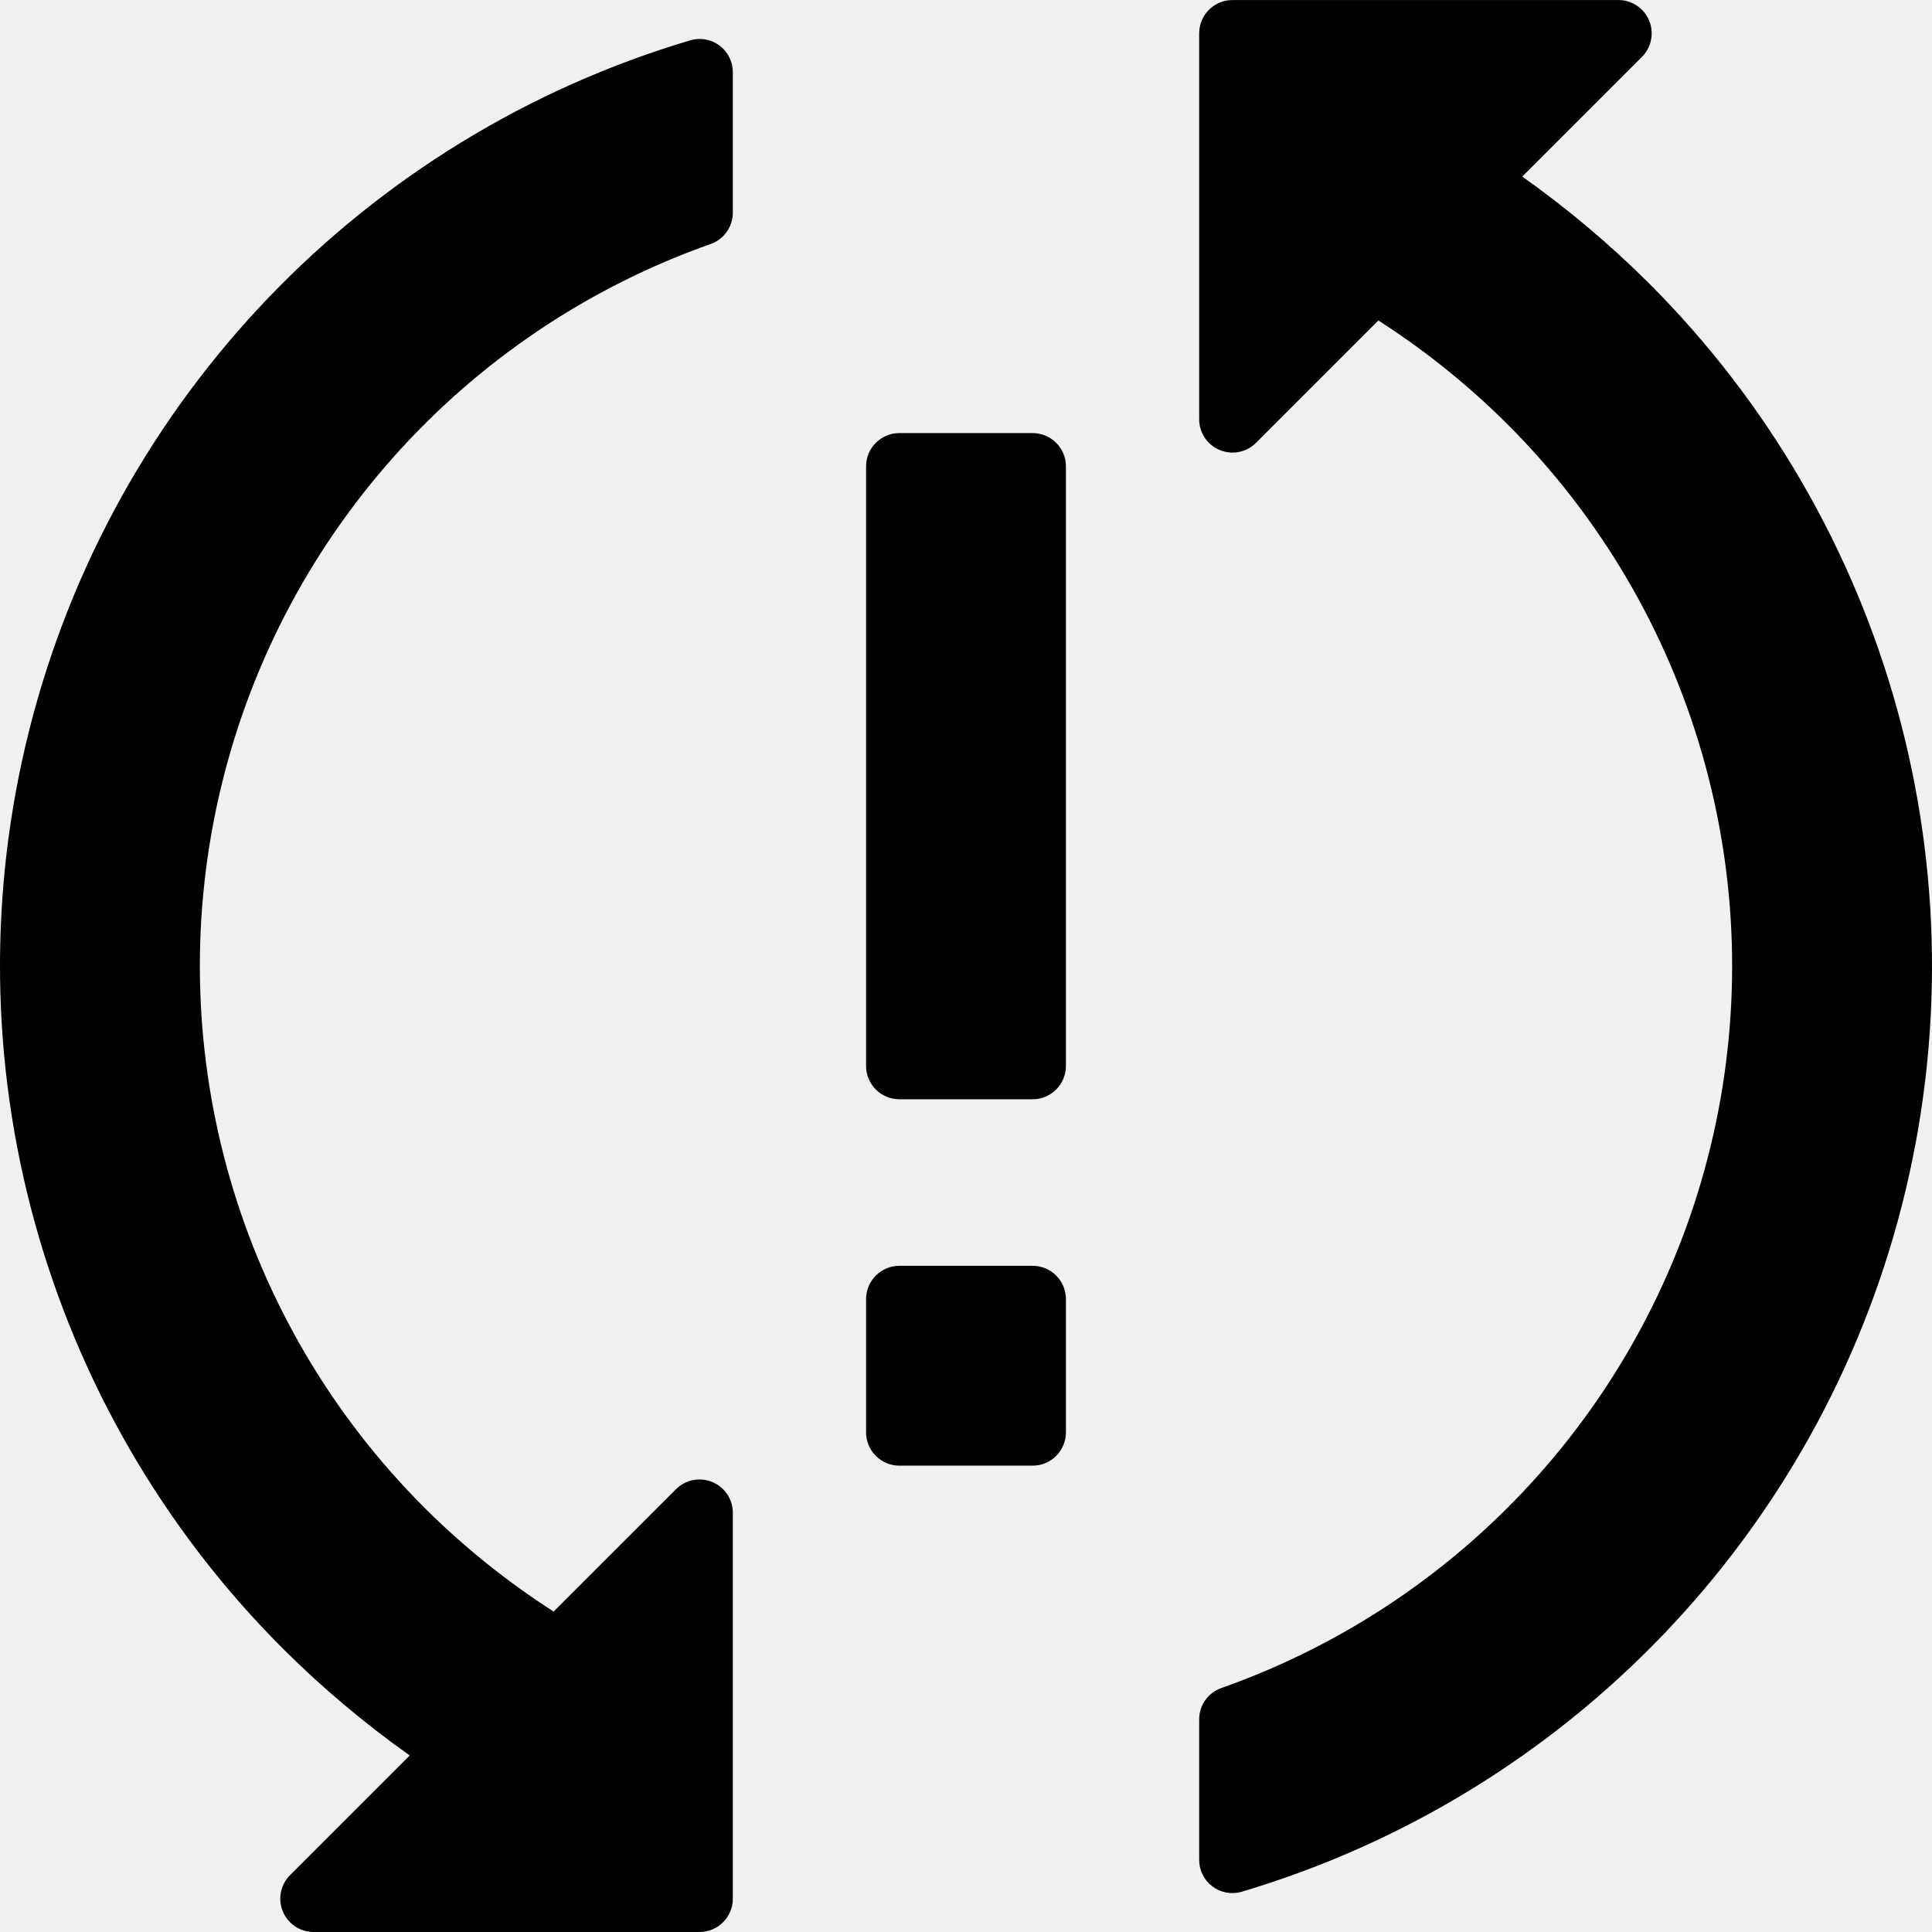
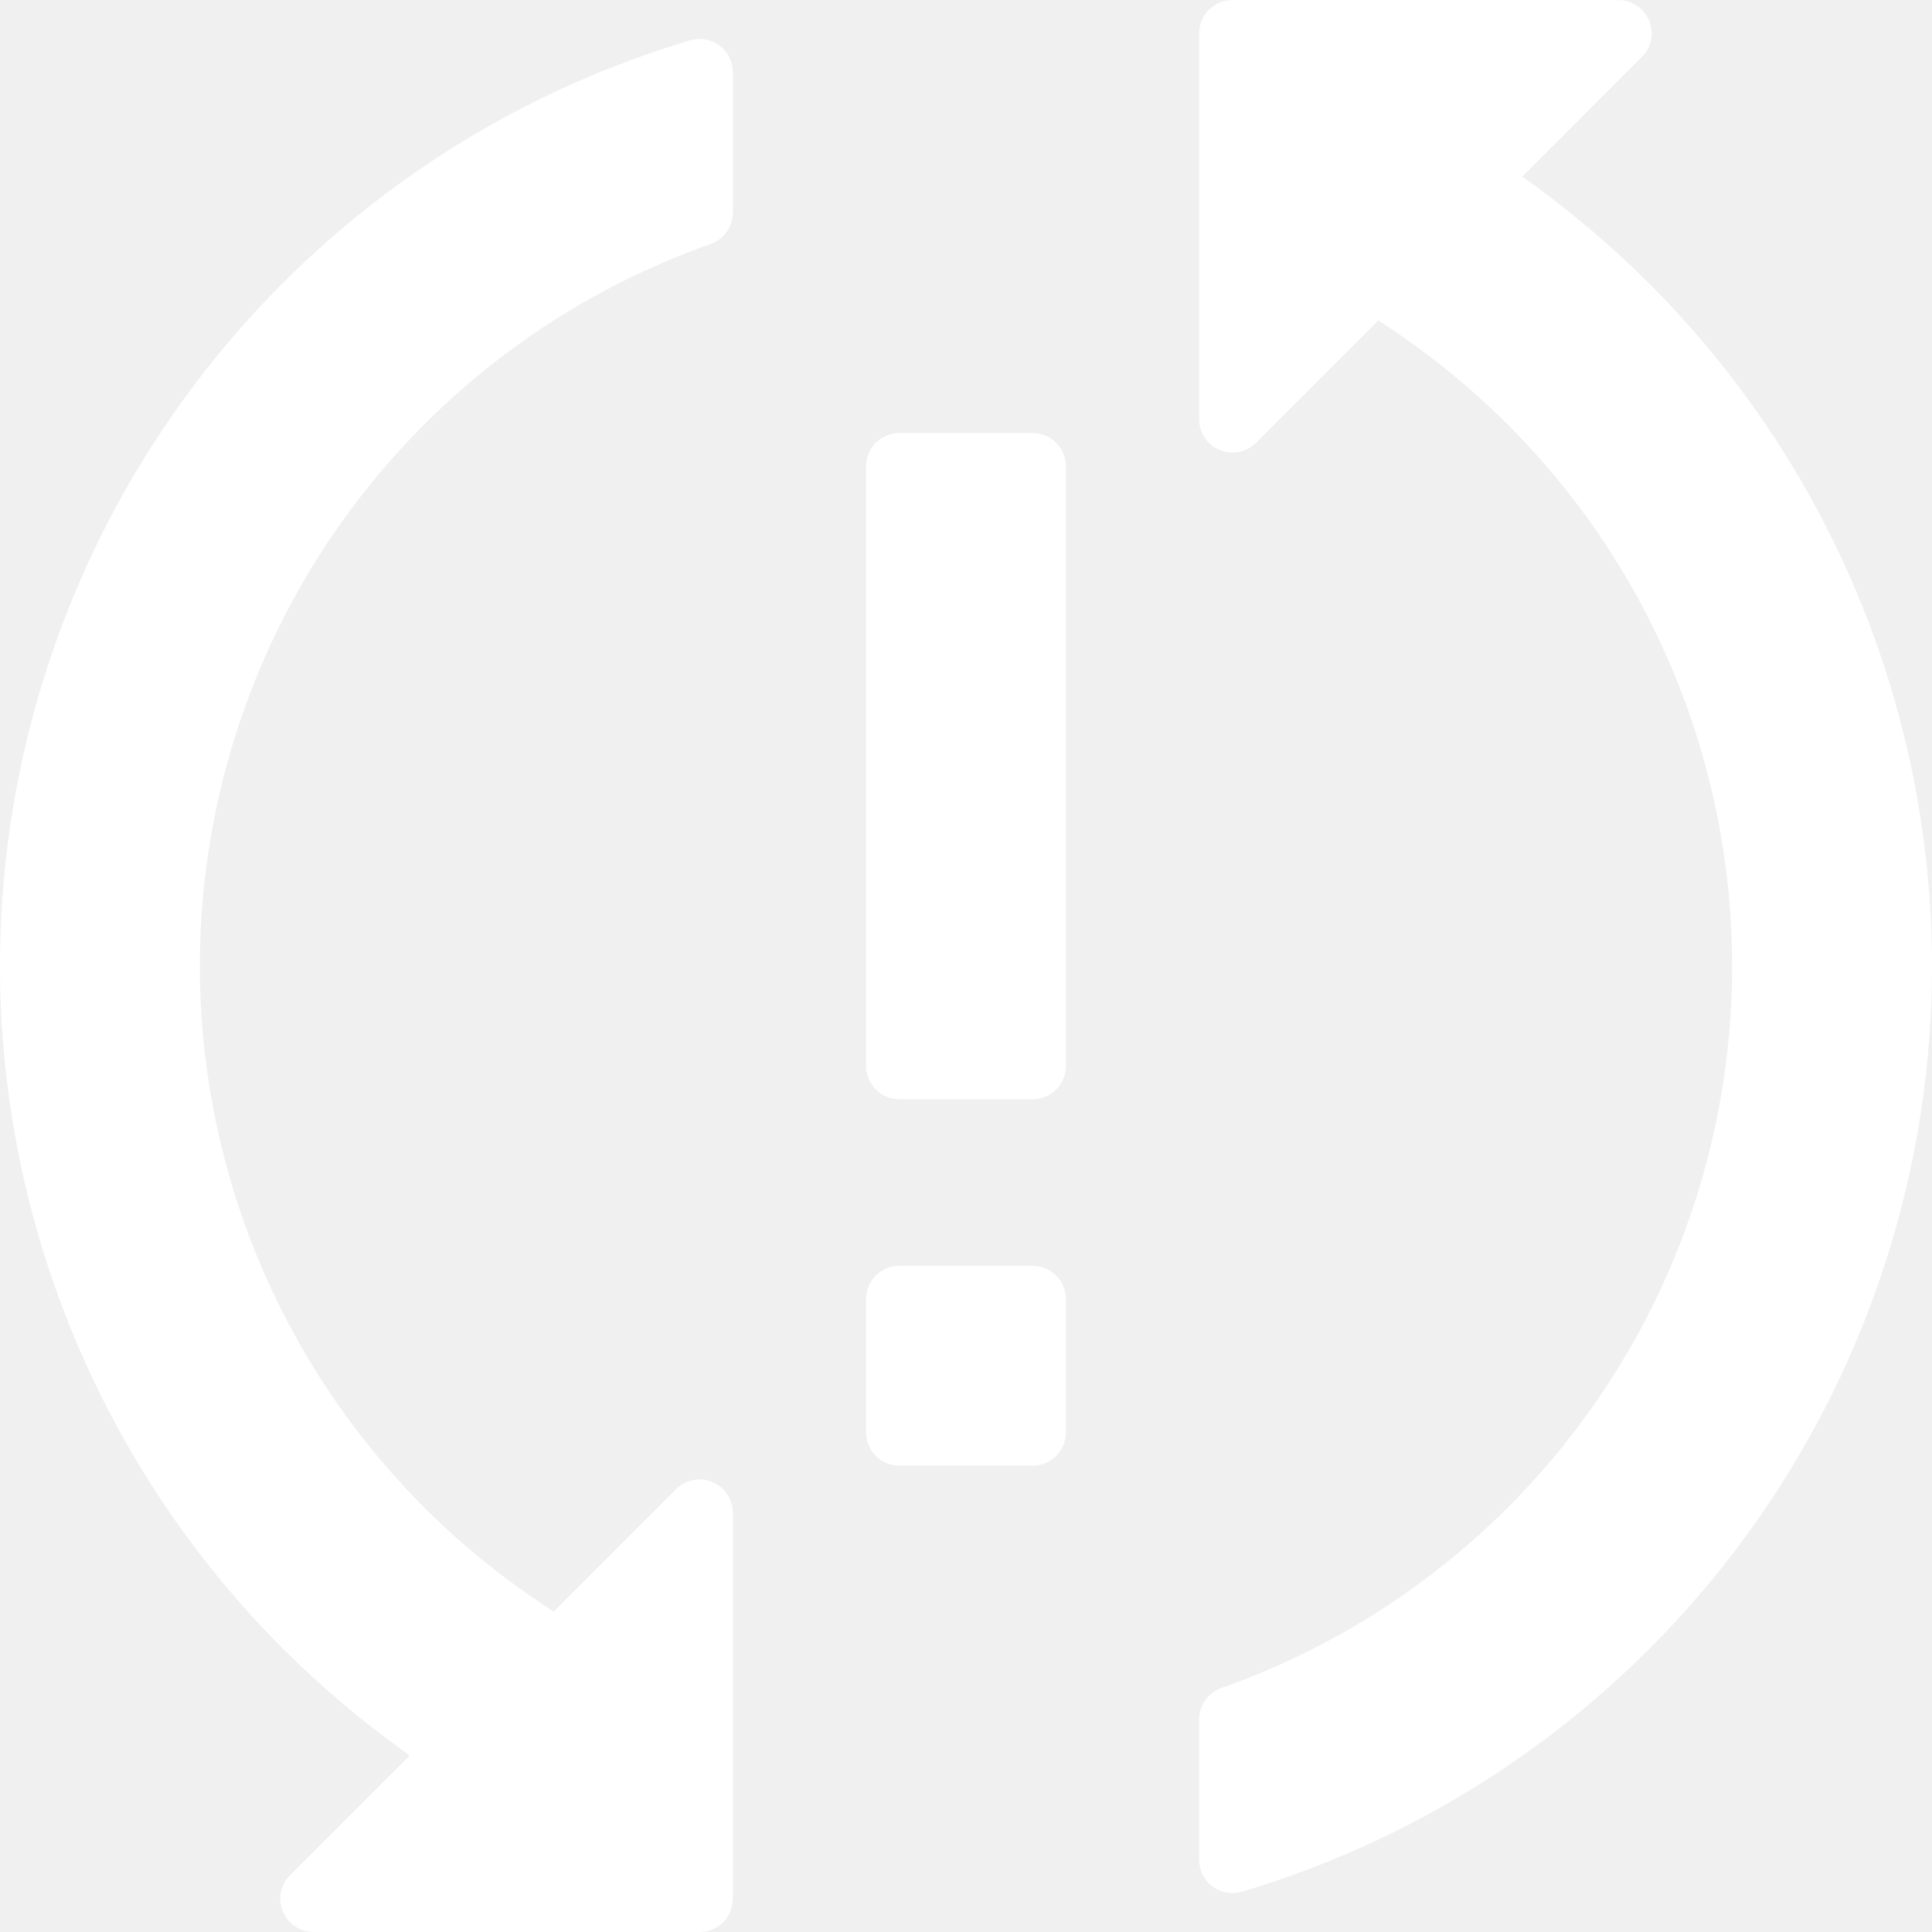
<svg xmlns="http://www.w3.org/2000/svg" height="512pt" viewBox="0 0 512.012 512" width="512pt">
-   <path d="m238.352 335.453h35.309c4.875 0 8.828 3.953 8.828 8.828v35.312c0 4.875-3.953 8.824-8.828 8.824h-35.309c-4.875 0-8.828-3.949-8.828-8.824v-35.312c0-4.875 3.953-8.828 8.828-8.828zm0 0" />
-   <path d="m238.352 114.766h35.309c4.875 0 8.828 3.949 8.828 8.828v158.895c0 4.875-3.953 8.828-8.828 8.828h-35.309c-4.875 0-8.828-3.953-8.828-8.828v-158.895c0-4.879 3.953-8.828 8.828-8.828zm0 0" />
-   <path d="m108.586 465.219-31.715 31.715c-2.527 2.527-3.281 6.324-1.918 9.621 1.367 3.301 4.586 5.453 8.16 5.449h102.273c4.875 0 8.824-3.949 8.824-8.824v-102.277c0-3.57-2.148-6.789-5.449-8.152-3.297-1.367-7.094-.613-9.617 1.91l-32.426 32.426c-12.363-7.938-23.848-17.168-34.25-27.543-49.301-49.258-69.875-120.371-54.492-188.344 15.387-67.973 64.578-123.293 130.289-146.516 3.539-1.211 5.926-4.527 5.945-8.27v-37.246c.02-2.762-1.262-5.371-3.457-7.047-2.195-1.676-5.047-2.227-7.707-1.48-86.48 25.684-153.051 95.008-175.203 182.461-22.156 87.449 3.375 180.109 67.195 243.871 10.375 10.332 21.598 19.781 33.547 28.246zm0 0" />
-   <path d="m328.965 501.371c86.48-25.684 153.051-95.008 175.203-182.461 22.156-87.453-3.375-180.109-67.195-243.871-10.375-10.332-21.598-19.781-33.547-28.246l31.715-31.719c2.527-2.523 3.281-6.32 1.914-9.617-1.367-3.301-4.586-5.453-8.156-5.453h-102.273c-4.875 0-8.824 3.953-8.824 8.828v102.277c0 3.57 2.148 6.785 5.449 8.152 3.297 1.367 7.094.613 9.617-1.91l32.426-32.426c12.363 7.938 23.848 17.168 34.25 27.543 49.301 49.258 69.875 120.371 54.492 188.34-15.387 67.973-64.578 123.293-130.289 146.52-3.539 1.211-5.926 4.527-5.945 8.27v37.246c-.02 2.762 1.262 5.371 3.457 7.047 2.191 1.676 5.047 2.227 7.707 1.48zm0 0" />
+   <g fill="#fff">
+     <path d="m238.352 335.453h35.309c4.875 0 8.828 3.953 8.828 8.828v35.312c0 4.875-3.953 8.824-8.828 8.824h-35.309c-4.875 0-8.828-3.949-8.828-8.824v-35.312c0-4.875 3.953-8.828 8.828-8.828zm0 0" />
+     <path d="m238.352 114.766h35.309c4.875 0 8.828 3.949 8.828 8.828v158.895c0 4.875-3.953 8.828-8.828 8.828h-35.309c-4.875 0-8.828-3.953-8.828-8.828v-158.895c0-4.879 3.953-8.828 8.828-8.828zm0 0" />
+     <path d="m108.586 465.219-31.715 31.715c-2.527 2.527-3.281 6.324-1.918 9.621 1.367 3.301 4.586 5.453 8.16 5.449h102.273c4.875 0 8.824-3.949 8.824-8.824v-102.277c0-3.57-2.148-6.789-5.449-8.152-3.297-1.367-7.094-.613-9.617 1.91l-32.426 32.426c-12.363-7.938-23.848-17.168-34.25-27.543-49.301-49.258-69.875-120.371-54.492-188.344 15.387-67.973 64.578-123.293 130.289-146.516 3.539-1.211 5.926-4.527 5.945-8.27v-37.246c.02-2.762-1.262-5.371-3.457-7.047-2.195-1.676-5.047-2.227-7.707-1.48-86.48 25.684-153.051 95.008-175.203 182.461-22.156 87.449 3.375 180.109 67.195 243.871 10.375 10.332 21.598 19.781 33.547 28.246zm0 0" />
+     <path d="m328.965 501.371c86.48-25.684 153.051-95.008 175.203-182.461 22.156-87.453-3.375-180.109-67.195-243.871-10.375-10.332-21.598-19.781-33.547-28.246l31.715-31.719c2.527-2.523 3.281-6.32 1.914-9.617-1.367-3.301-4.586-5.453-8.156-5.453h-102.273c-4.875 0-8.824 3.953-8.824 8.828v102.277c0 3.57 2.148 6.785 5.449 8.152 3.297 1.367 7.094.613 9.617-1.91l32.426-32.426c12.363 7.938 23.848 17.168 34.25 27.543 49.301 49.258 69.875 120.371 54.492 188.34-15.387 67.973-64.578 123.293-130.289 146.52-3.539 1.211-5.926 4.527-5.945 8.27v37.246c-.02 2.762 1.262 5.371 3.457 7.047 2.191 1.676 5.047 2.227 7.707 1.48zm0 0" />
+   </g>
</svg>
